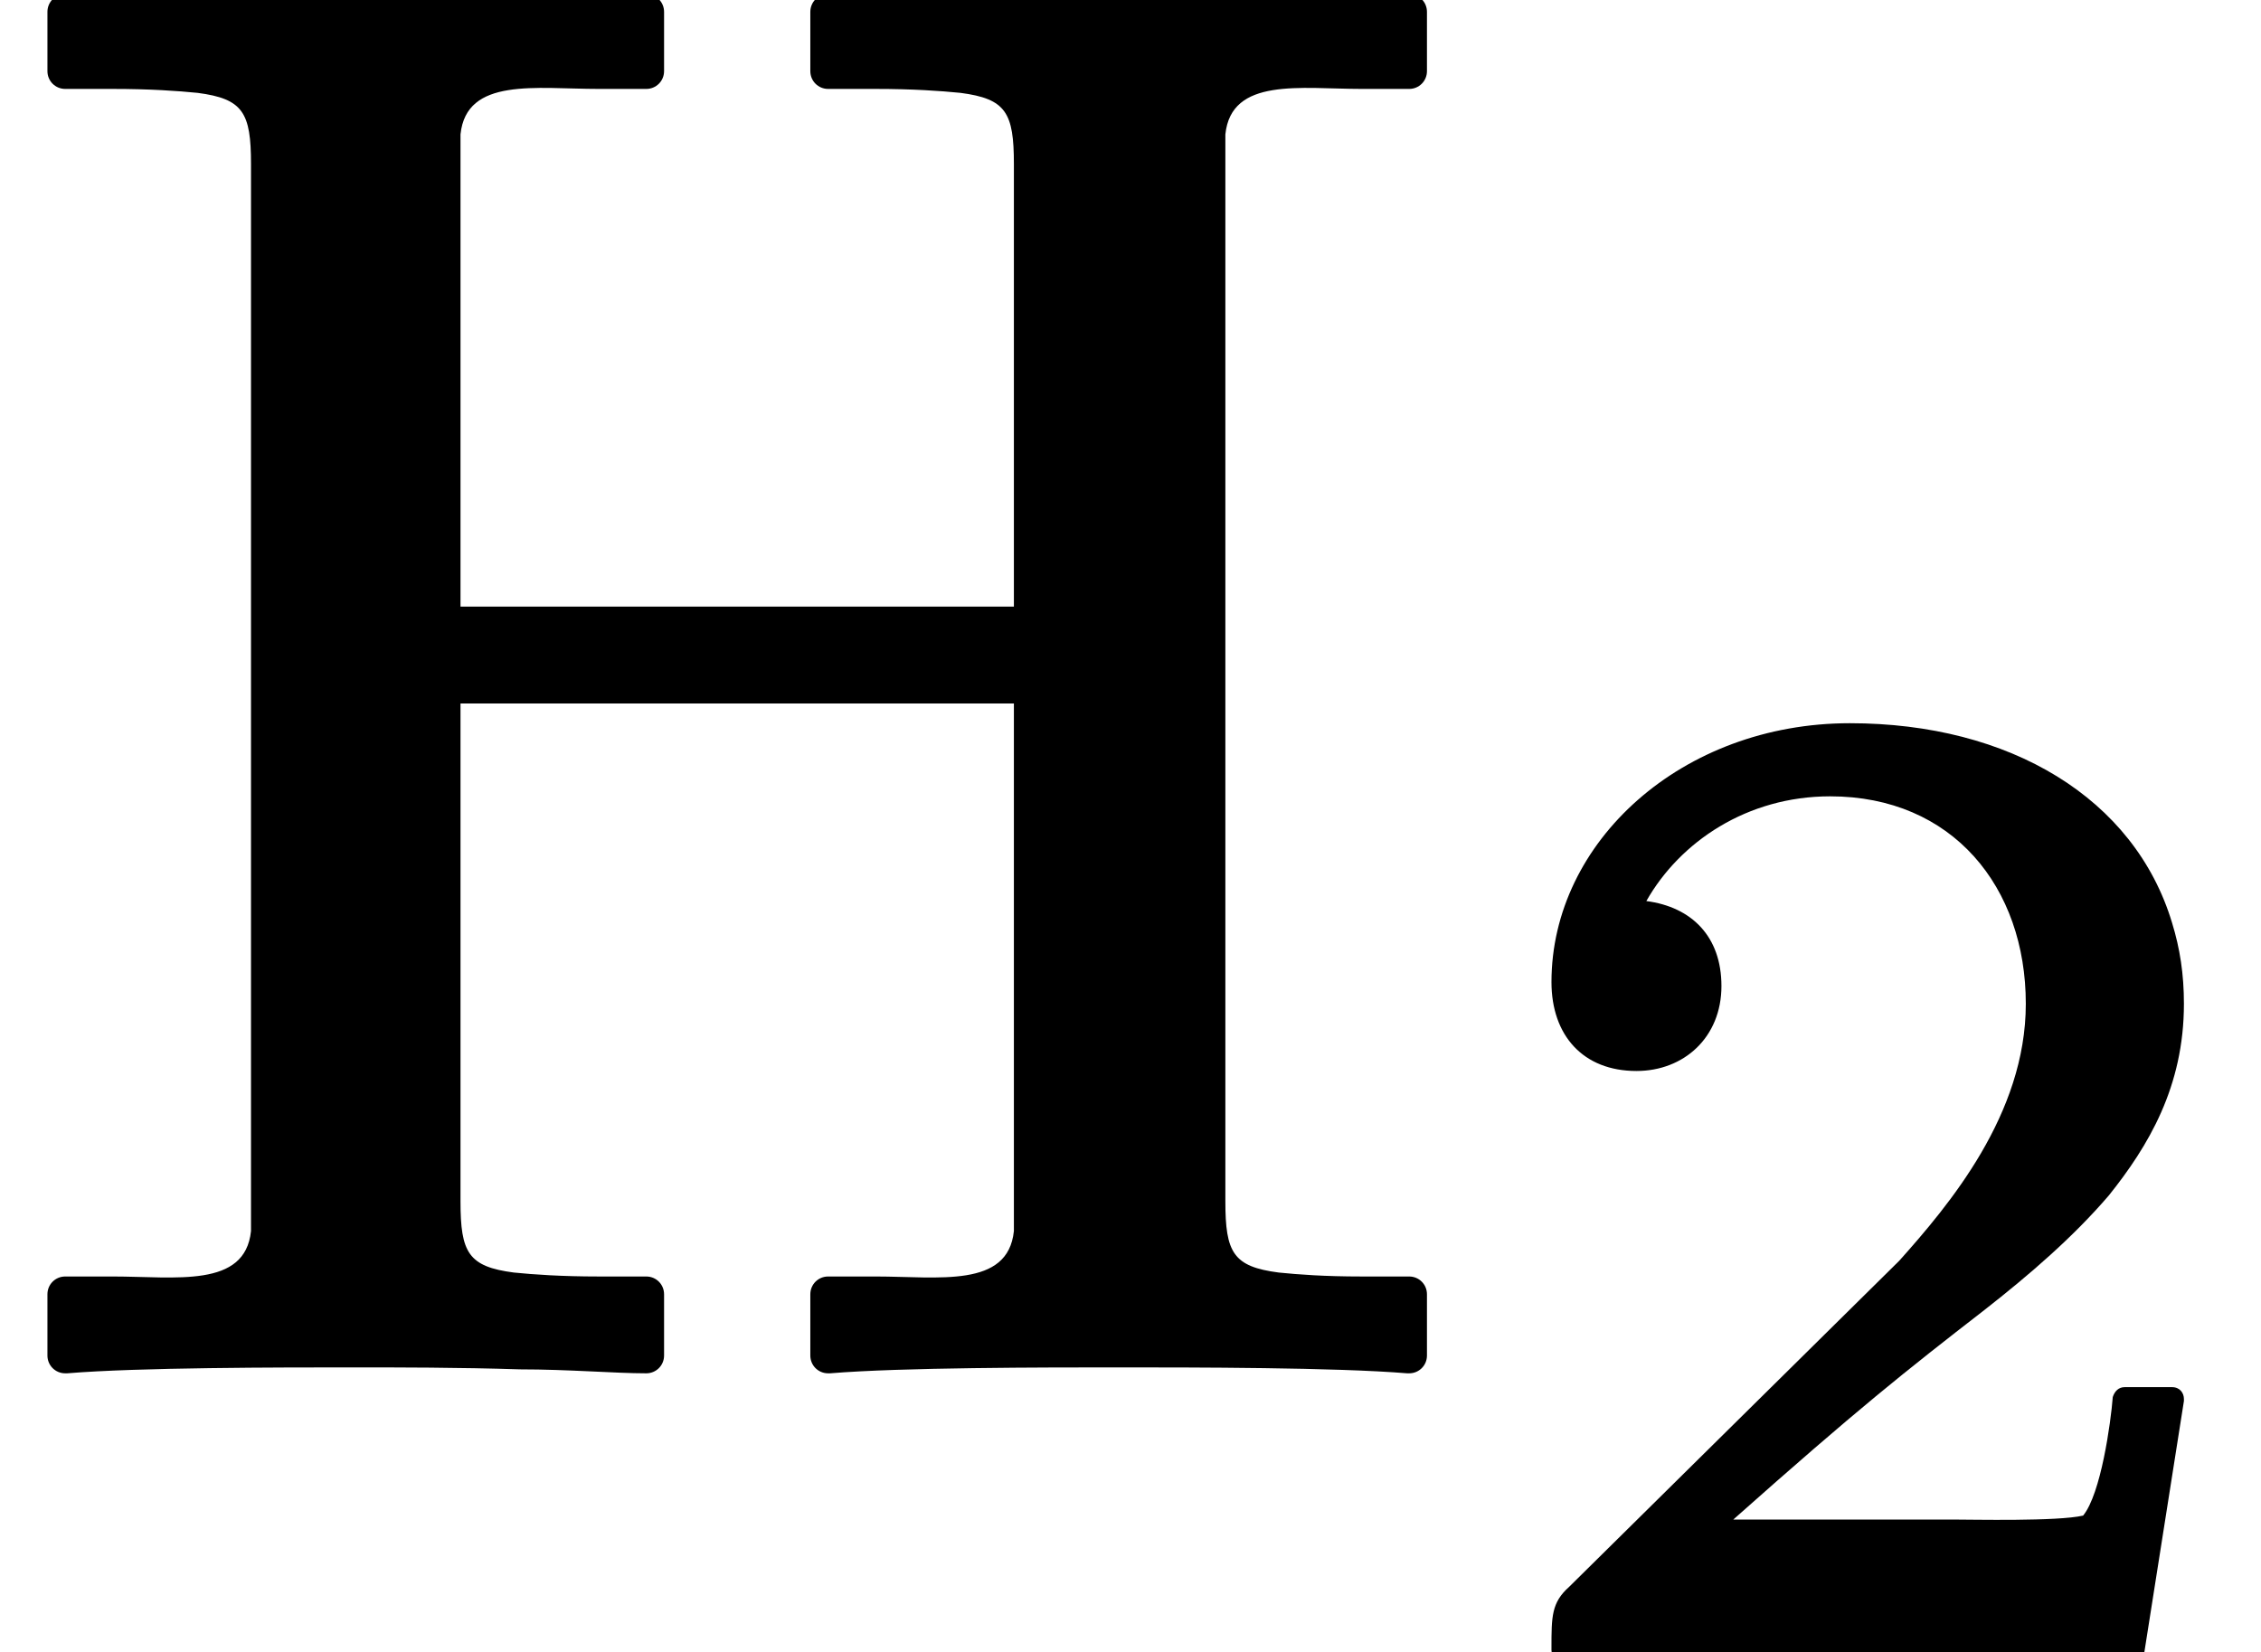
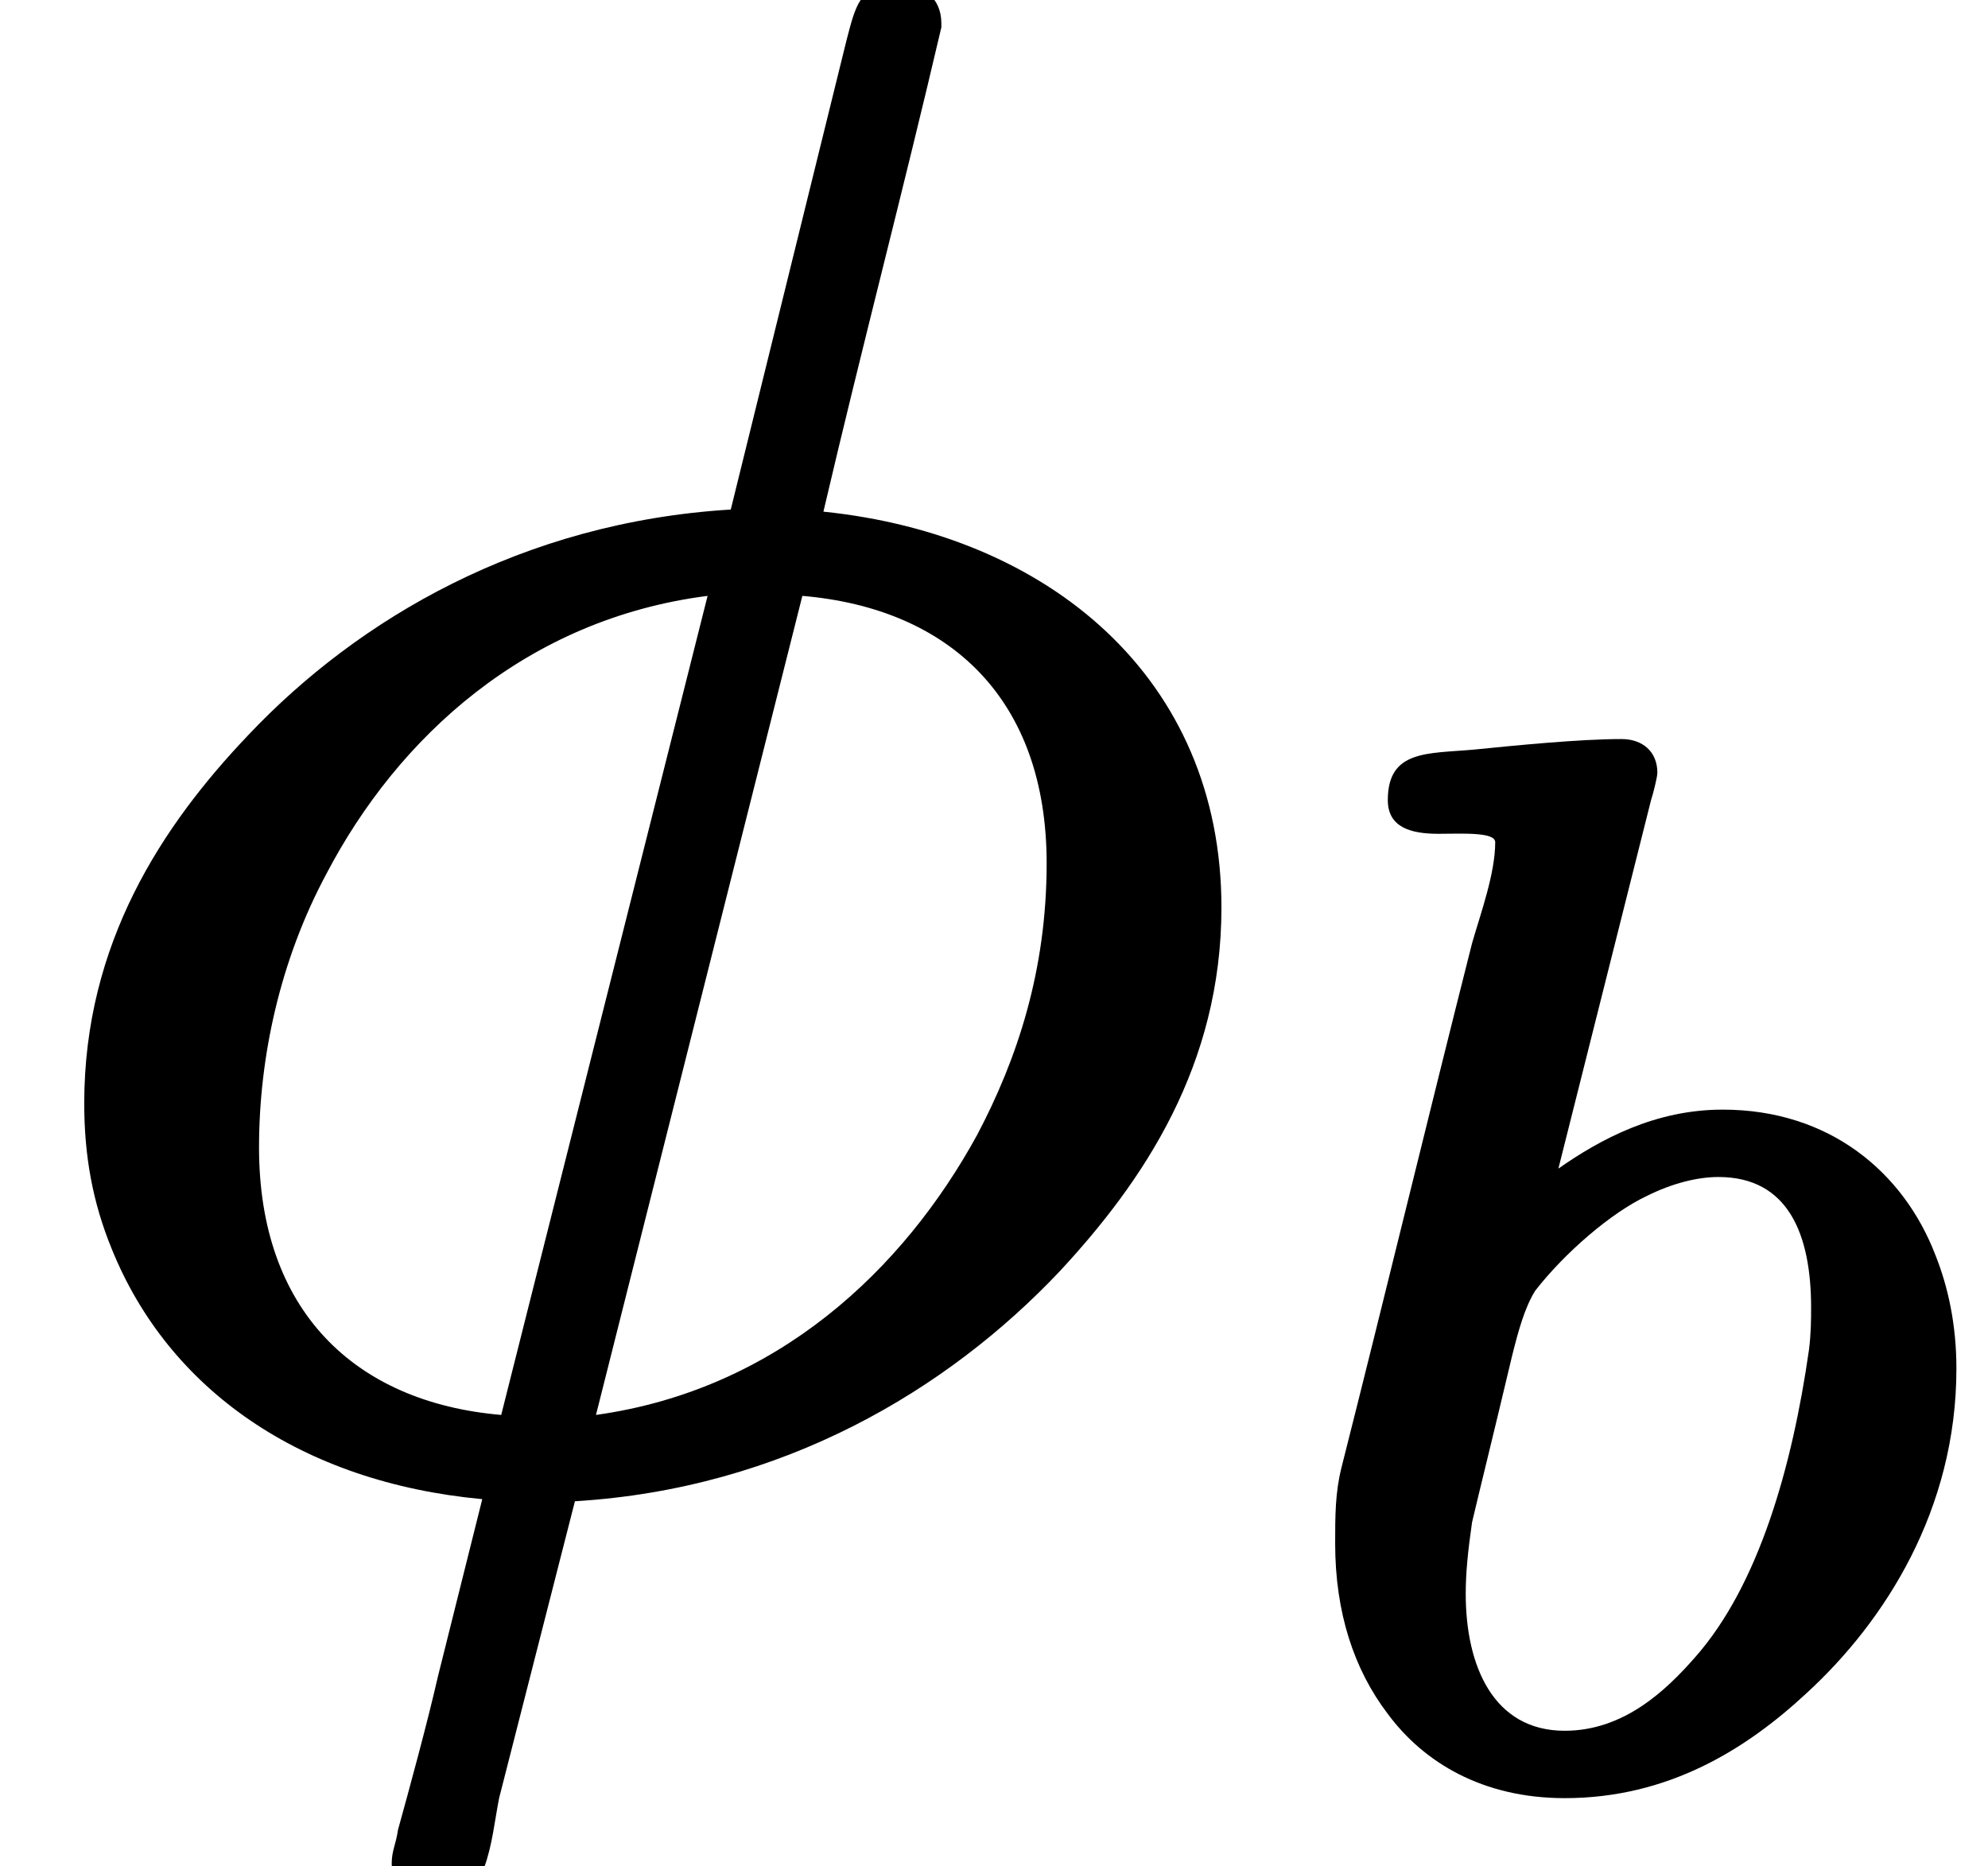
- <svg xmlns="http://www.w3.org/2000/svg" xmlns:xlink="http://www.w3.org/1999/xlink" version="1.1" width="11.44pt" height="8.36pt" viewBox="0 -6.86 11.44 8.36">
+ <svg xmlns="http://www.w3.org/2000/svg" xmlns:xlink="http://www.w3.org/1999/xlink" version="1.1" width="9.44pt" height="8.86pt" viewBox="0 -6.92 9.44 8.86">
  <defs>
-     <path id="g8-50" d="M.38-3.38C.38-3.11 .54-2.93 .81-2.93C1.05-2.93 1.24-3.1 1.24-3.36C1.24-3.61 1.09-3.76 .86-3.79C1.03-4.09 1.37-4.32 1.79-4.32C2.41-4.32 2.78-3.86 2.78-3.27C2.78-2.71 2.39-2.25 2.14-1.97L.47-.32C.38-.24 .38-.17 .38-.01C.38-.01 .38-.01 .38 0C.38 .03 .4 .06 .44 .06H3.31C3.34 .06 3.37 .04 3.38 .01L3.58-1.26C3.58-1.26 3.58-1.26 3.58-1.27C3.58-1.3 3.56-1.33 3.52-1.33H3.28C3.25-1.33 3.23-1.31 3.22-1.28C3.21-1.15 3.16-.79 3.07-.68C2.94-.65 2.51-.66 2.41-.66H1.3C1.93-1.22 2.17-1.41 2.57-1.72C2.8-1.9 3.02-2.09 3.2-2.3C3.4-2.55 3.58-2.85 3.58-3.27C3.58-3.42 3.56-3.55 3.52-3.68C3.33-4.31 2.7-4.69 1.89-4.69C1.04-4.69 .38-4.09 .38-3.38Z" />
-     <path id="g9-72" d="M7.12 .09C7.12 .09 7.13 .09 7.13 .09C7.18 .09 7.22 .05 7.22 0V-.31C7.22-.36 7.18-.4 7.13-.4H6.89C6.7-.4 6.57-.41 6.47-.42C6.24-.45 6.2-.52 6.2-.78V-6.03C6.2-6.09 6.2-6.14 6.2-6.18C6.23-6.47 6.58-6.41 6.89-6.41H7.13C7.18-6.41 7.22-6.45 7.22-6.5V-6.8C7.22-6.85 7.18-6.89 7.13-6.89C7.13-6.89 7.12-6.89 7.12-6.89C6.76-6.86 6.04-6.86 5.67-6.86C5.46-6.86 5.13-6.86 4.83-6.87C4.58-6.87 4.35-6.89 4.19-6.89C4.14-6.89 4.1-6.85 4.1-6.8V-6.5C4.1-6.45 4.14-6.41 4.19-6.41H4.43C4.62-6.41 4.76-6.4 4.86-6.39C5.09-6.36 5.13-6.29 5.13-6.03V-3.79H2.33V-6.03C2.33-6.09 2.33-6.14 2.33-6.18C2.36-6.47 2.71-6.41 3.03-6.41H3.27C3.32-6.41 3.36-6.45 3.36-6.5V-6.8C3.36-6.85 3.32-6.89 3.27-6.89C3.27-6.89 3.26-6.89 3.26-6.89C2.9-6.86 2.17-6.86 1.8-6.86C1.59-6.86 1.27-6.86 .97-6.87C.72-6.87 .49-6.89 .33-6.89C.28-6.89 .24-6.85 .24-6.8V-6.5C.24-6.45 .28-6.41 .33-6.41H.57C.76-6.41 .9-6.4 1-6.39C1.23-6.36 1.27-6.29 1.27-6.03V-.78C1.27-.72 1.27-.67 1.27-.63C1.24-.34 .89-.4 .57-.4H.33C.28-.4 .24-.36 .24-.31V0C.24 .05 .28 .09 .33 .09C.33 .09 .34 .09 .34 .09C.7 .06 1.42 .06 1.79 .06C2 .06 2.33 .06 2.63 .07C2.88 .07 3.11 .09 3.27 .09C3.32 .09 3.36 .05 3.36 0V-.31C3.36-.36 3.32-.4 3.27-.4H3.03C2.84-.4 2.7-.41 2.6-.42C2.37-.45 2.33-.52 2.33-.78V-3.3H5.13V-.78C5.13-.72 5.13-.67 5.13-.63C5.1-.34 4.75-.4 4.43-.4H4.19C4.14-.4 4.1-.36 4.1-.31V0C4.1 .05 4.14 .09 4.19 .09C4.19 .09 4.2 .09 4.2 .09C4.56 .06 5.29 .06 5.66 .06S6.76 .06 7.12 .09Z" />
+     <path id="g5-98" d="M1.02-.84C1.02-.94 1.03-1.04 1.05-1.18C1.09-1.35 1.15-1.59 1.24-1.97C1.27-2.09 1.3-2.2 1.35-2.28C1.49-2.46 1.71-2.65 1.88-2.73C2-2.79 2.12-2.82 2.22-2.82C2.55-2.82 2.66-2.55 2.66-2.2C2.66-2.15 2.66-2.08 2.65-2C2.57-1.44 2.41-.88 2.11-.54C1.97-.38 1.77-.19 1.49-.19C1.15-.19 1.02-.5 1.02-.84ZM1.46-2.86L1.9-4.61C1.91-4.64 1.93-4.72 1.93-4.74C1.93-4.84 1.86-4.9 1.76-4.9C1.56-4.9 1.26-4.87 1.06-4.85C.84-4.83 .65-4.85 .65-4.61C.65-4.48 .76-4.45 .89-4.45C.89-4.45 .89-4.45 .89-4.45C1-4.45 1.16-4.46 1.16-4.41C1.16-4.26 1.09-4.07 1.05-3.93C.84-3.1 .64-2.27 .43-1.44C.4-1.32 .4-1.21 .4-1.08C.4-.75 .49-.48 .65-.27C.82-.04 1.1 .13 1.49 .13C1.98 .13 2.35-.1 2.64-.37C3.01-.71 3.35-1.24 3.35-1.91C3.35-2.12 3.31-2.3 3.25-2.45C3.1-2.84 2.75-3.14 2.24-3.14C1.92-3.14 1.66-3 1.46-2.86Z" />
+     <path id="g6-30" d="M4.97-2.82C4.97-2.31 4.83-1.89 4.64-1.53C4.29-.89 3.69-.32 2.83-.2L3.81-4.09C4.51-4.03 4.97-3.6 4.97-2.82ZM1.23-1.47C1.23-1.9 1.33-2.36 1.55-2.77C1.89-3.42 2.5-3.98 3.36-4.09L2.38-.2C1.68-.26 1.23-.7 1.23-1.47ZM3.91-4.49C4.09-5.26 4.29-6.02 4.47-6.79C4.47-6.8 4.47-6.8 4.47-6.81C4.47-6.93 4.38-7 4.26-7C4.08-7 4.06-6.88 4.02-6.73L3.47-4.5C2.48-4.44 1.7-3.98 1.18-3.43C.77-3 .4-2.44 .4-1.68C.4-1.43 .44-1.21 .53-.99C.8-.32 1.43 .12 2.29 .2L2.08 1.04C2.03 1.26 1.94 1.59 1.89 1.77C1.88 1.84 1.86 1.87 1.86 1.93C1.86 2.06 1.94 2.13 2.07 2.13C2.32 2.13 2.33 1.82 2.37 1.62L2.73 .21C3.72 .15 4.5-.32 5.03-.88C5.43-1.31 5.8-1.86 5.8-2.61C5.8-3.7 4.98-4.38 3.91-4.49Z" />
  </defs>
  <g id="page132">
-     <use x="0" y="0" xlink:href="#g9-72" />
-     <use x="7.47" y="1.49" xlink:href="#g8-50" />
+     <use x="0" y="0" xlink:href="#g6-30" />
+     <use x="5.94" y="1.49" xlink:href="#g5-98" />
  </g>
</svg>
